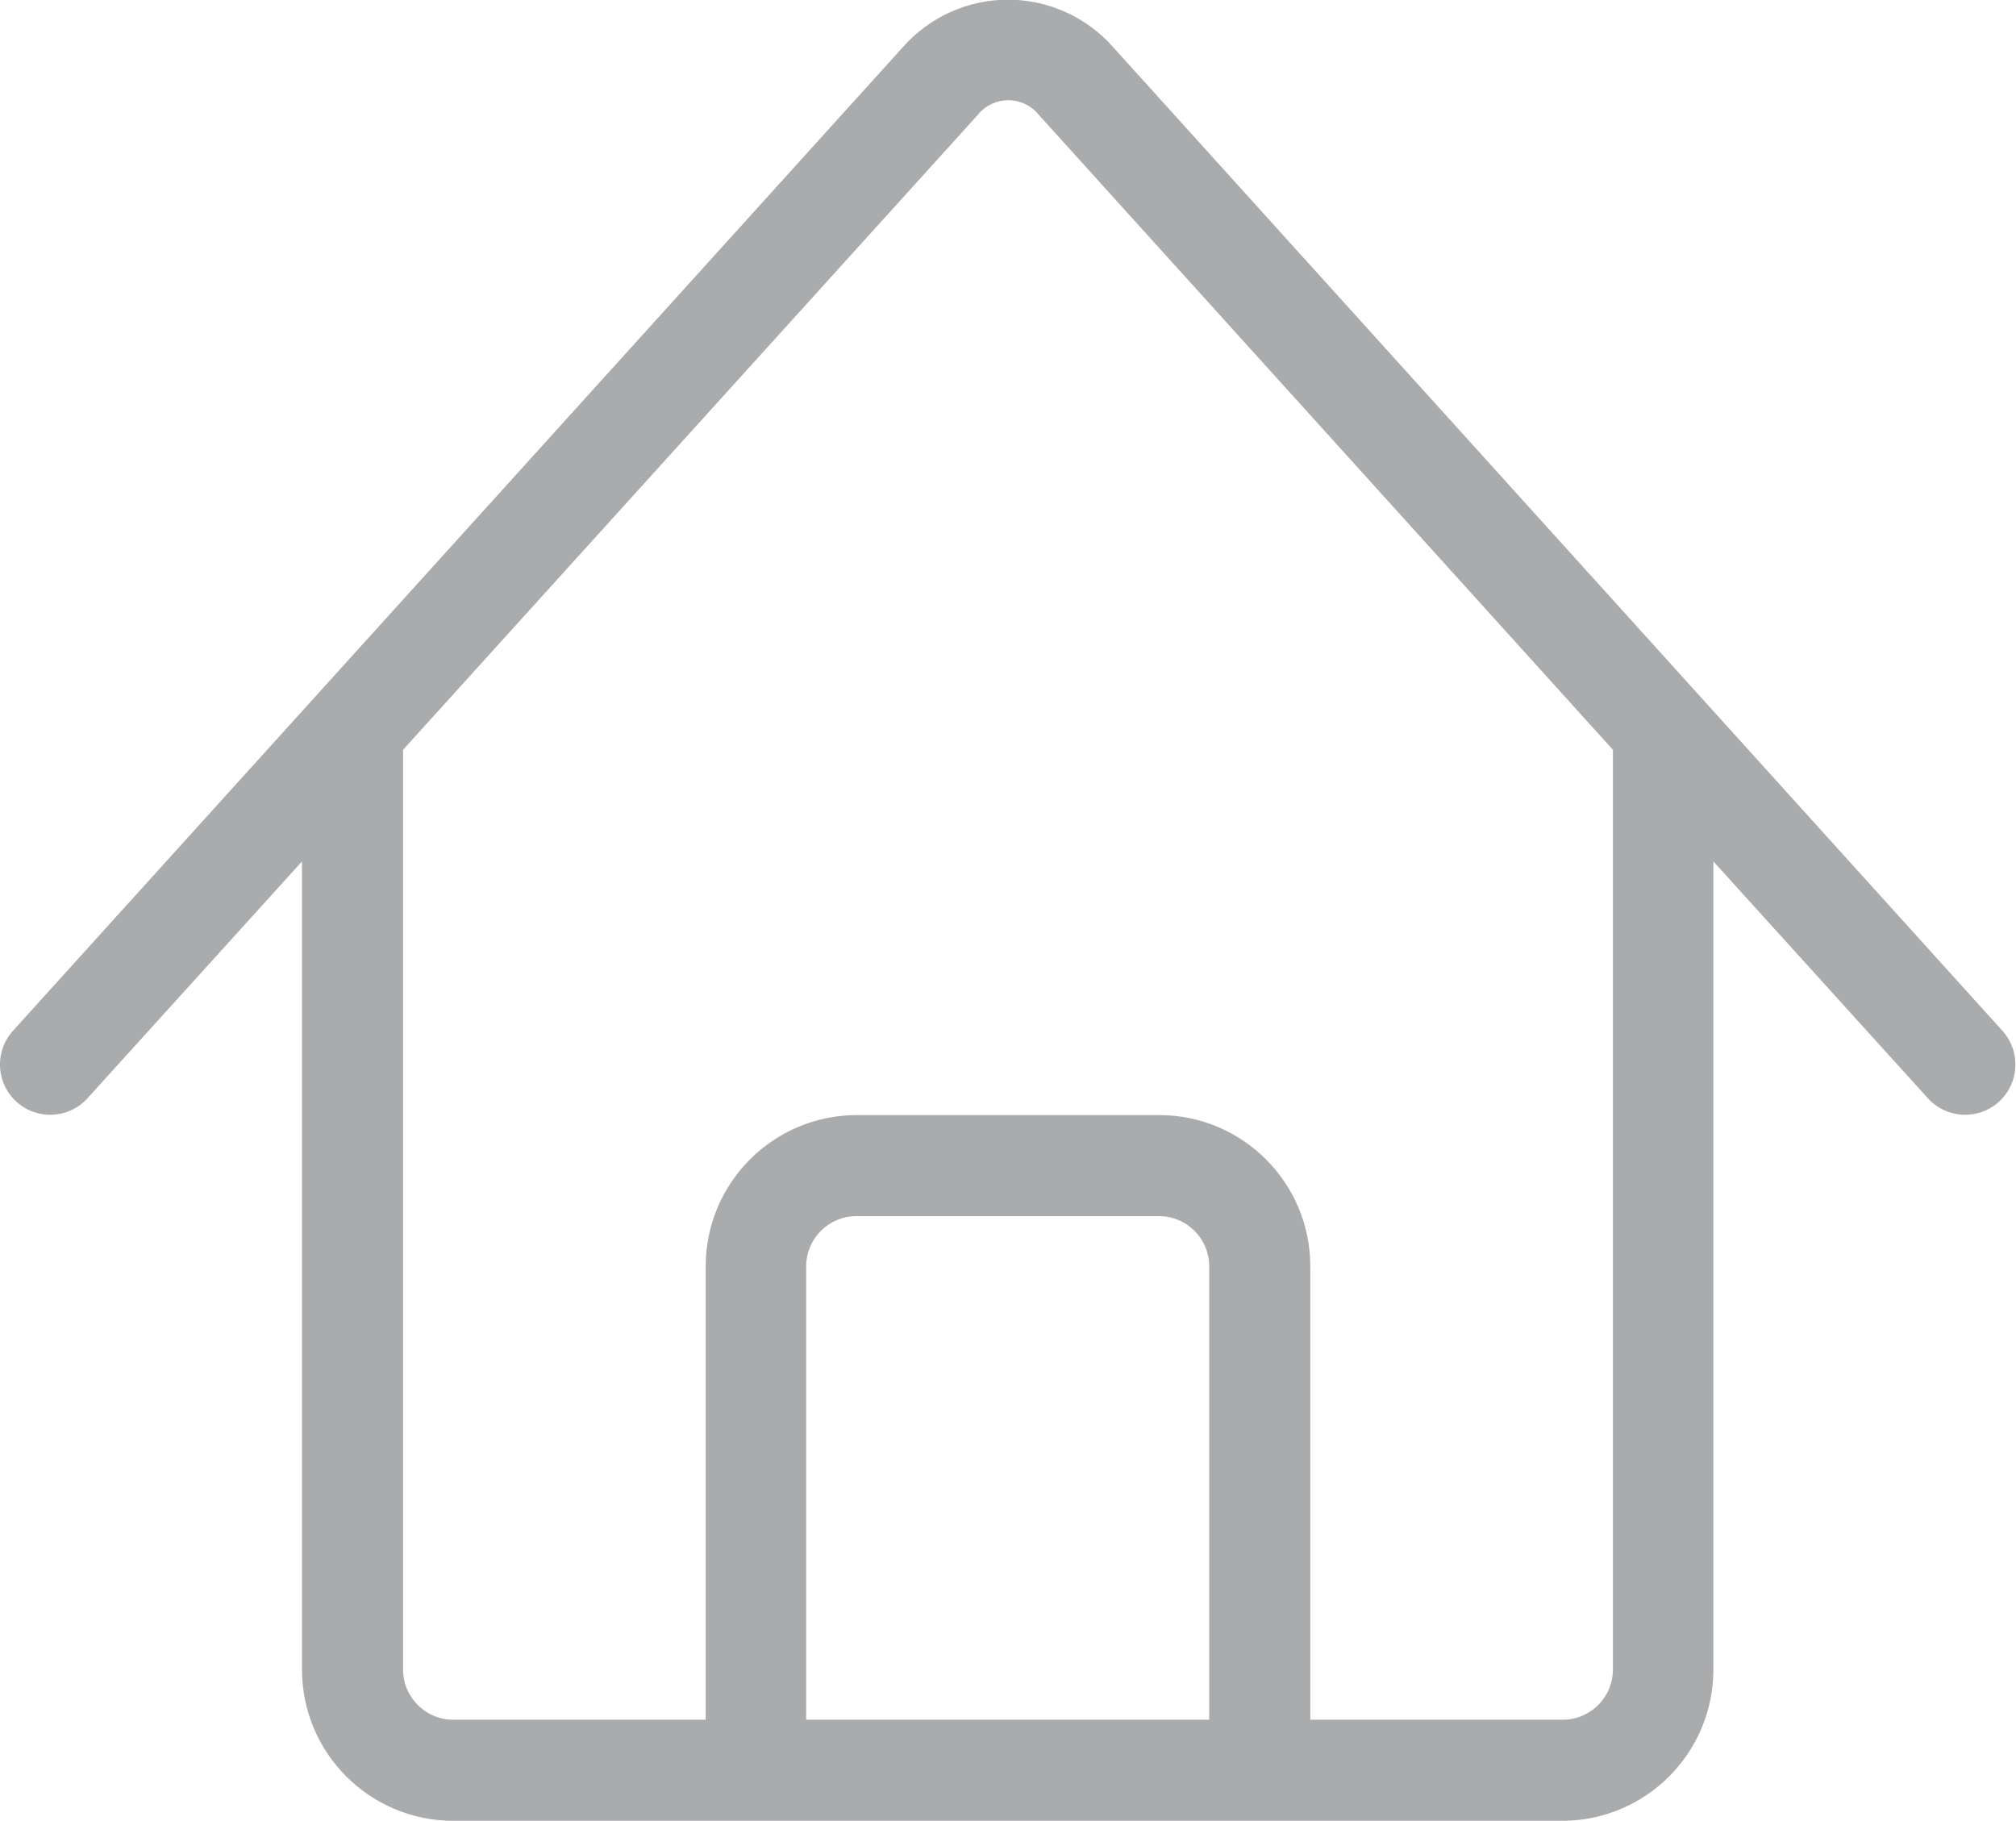
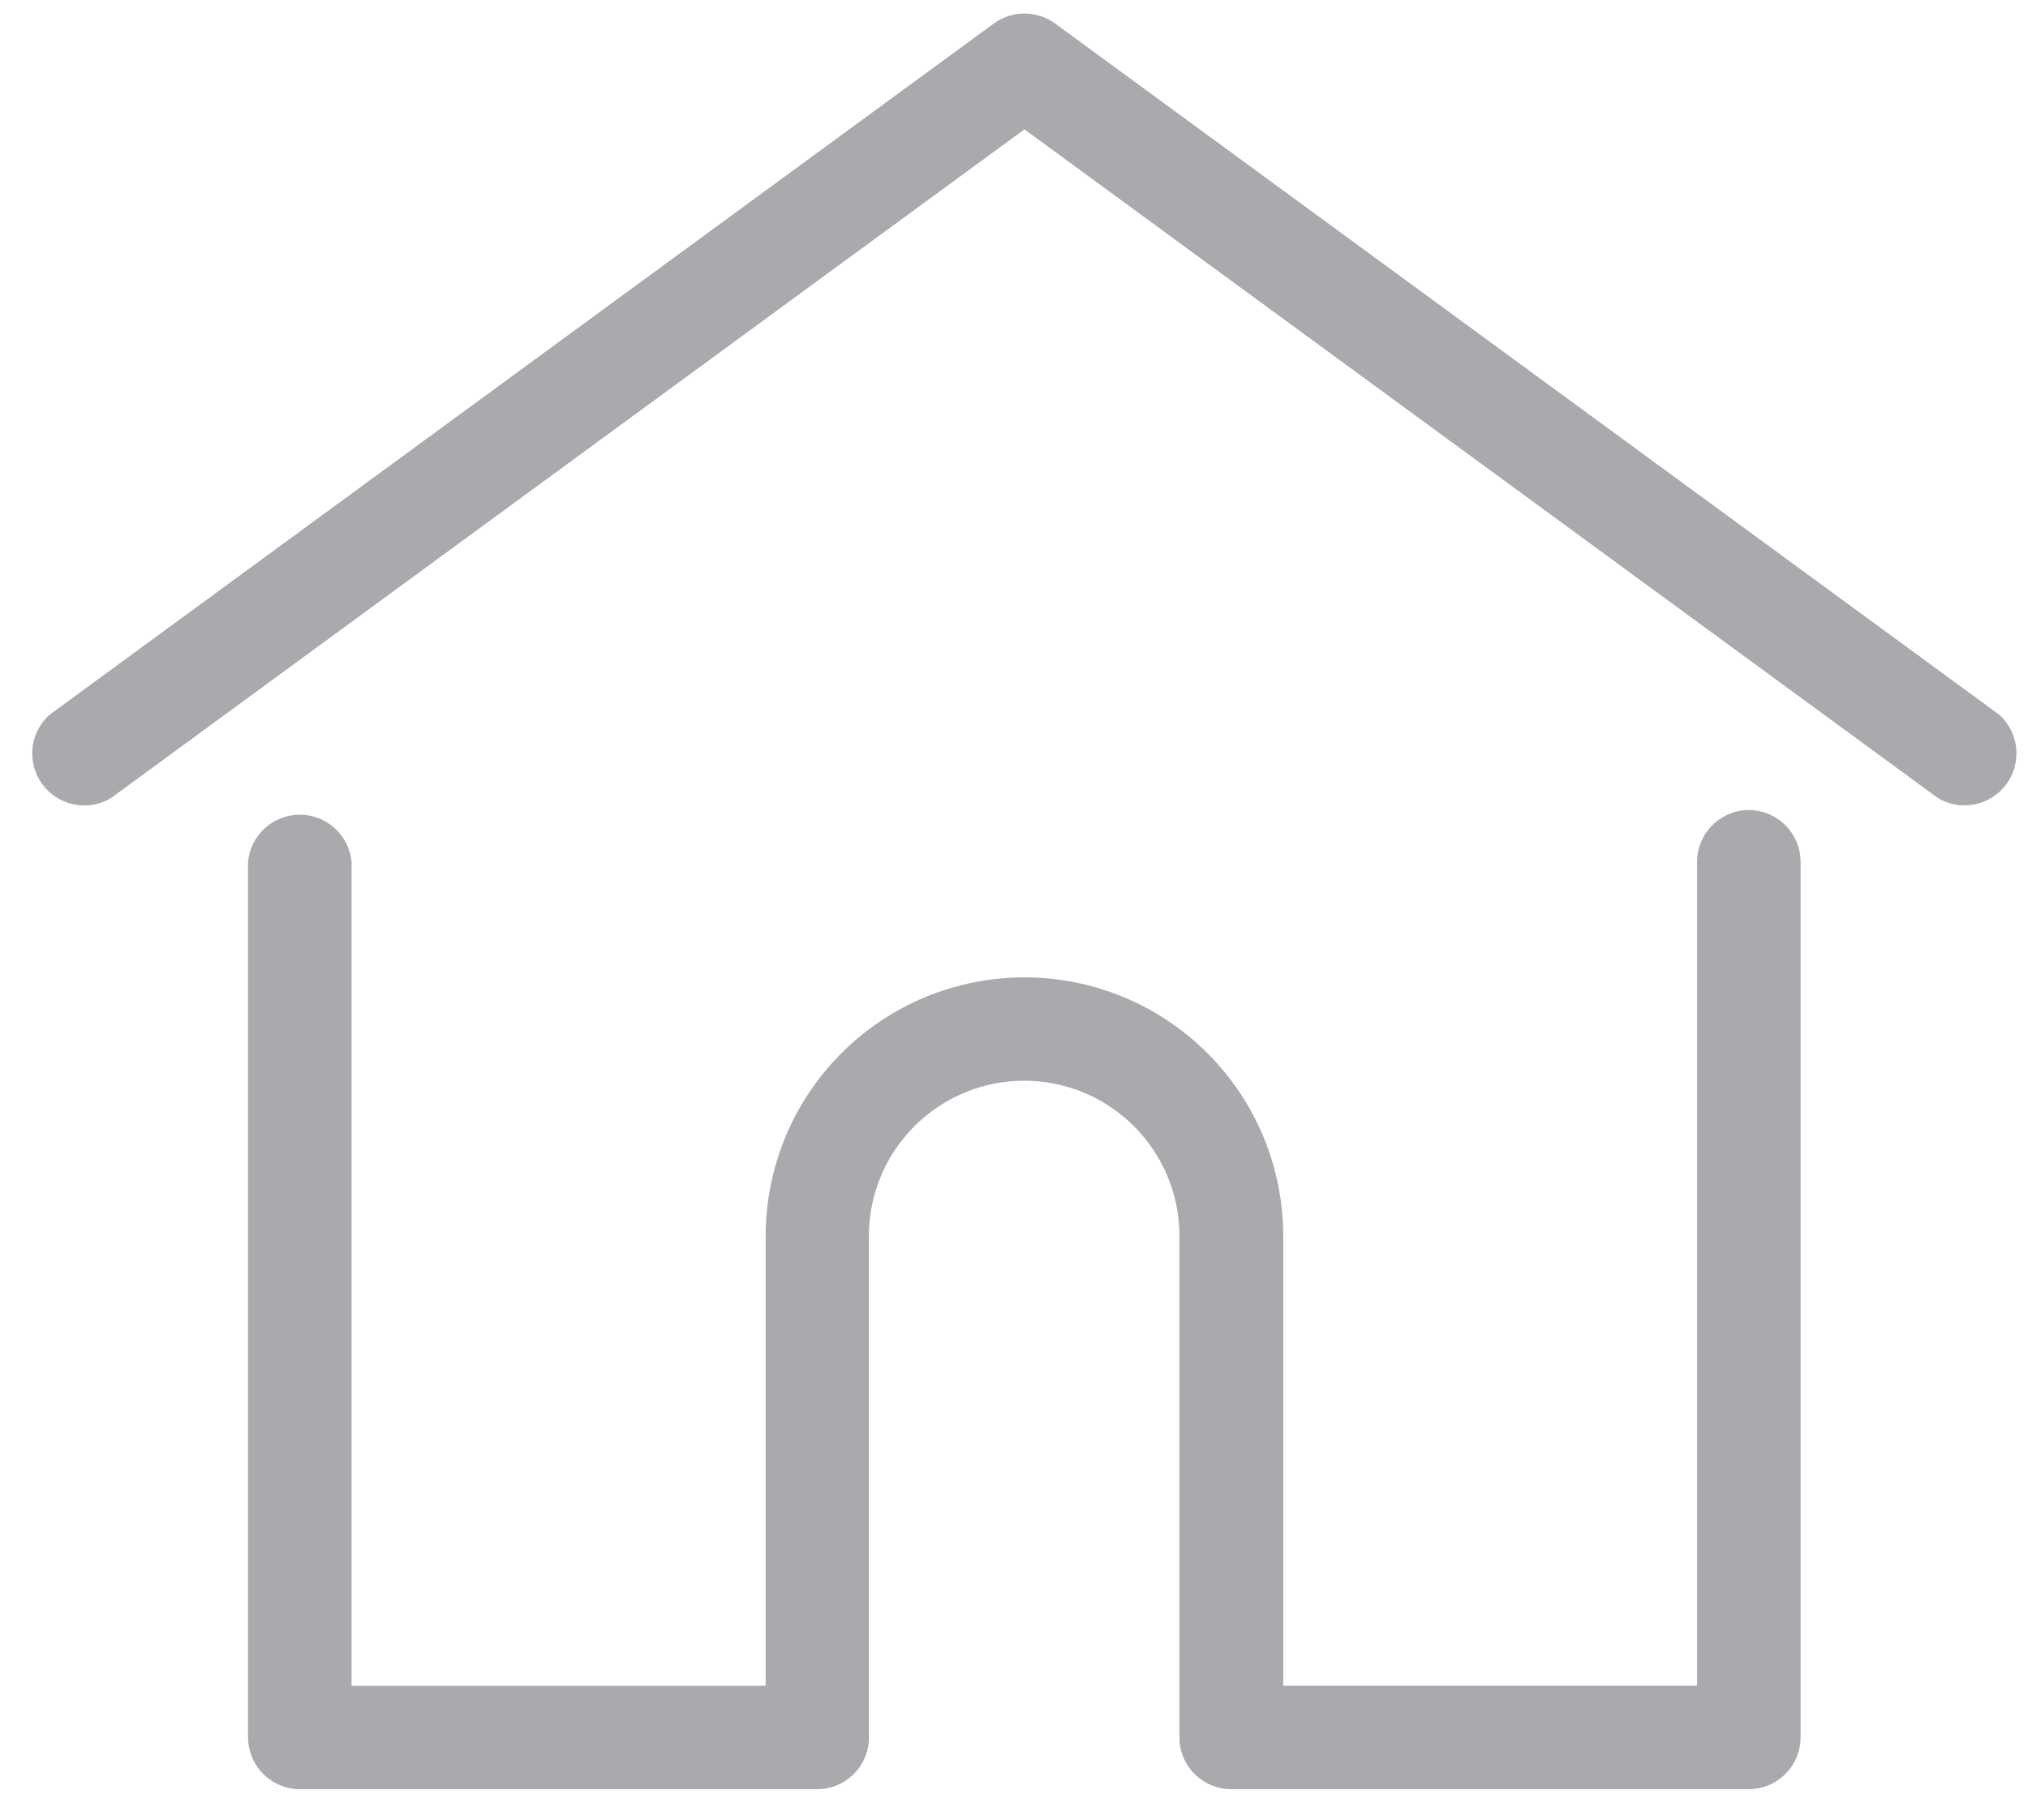
- <svg xmlns="http://www.w3.org/2000/svg" width="325.1" height="293.6" viewBox="0 0 325.1 293.6">
-   <path d="M260.1,269.2a8.1,8.1,0,0,1-8.1,8.1H211.3V204.2a24.4,24.4,0,0,0-24.4-24.4H138.2a24.4,24.4,0,0,0-24.4,24.4v73.1H73.1a8.1,8.1,0,0,1-8.1-8.1V120.9L157.7,18.5a6.3,6.3,0,0,1,9.8,0l92.6,102.4V269.2Zm-65,8.1H130V204.2a8.1,8.1,0,0,1,8.1-8.1h48.8a8.1,8.1,0,0,1,8.1,8.1v73.1ZM322.9,166.2h0L179.5,7.6a22.6,22.6,0,0,0-33.9,0L2.1,166.2a8.1,8.1,0,1,0,12,10.9l34.6-38.2V269.2a24.4,24.4,0,0,0,24.4,24.4H251.9a24.4,24.4,0,0,0,24.4-24.4V138.9l34.6,38.2a8.1,8.1,0,0,0,12-10.9Z" style="fill: #aaabad;fill-rule: evenodd" />
+ <svg xmlns="http://www.w3.org/2000/svg" width="39px" height="35px" viewBox="0 0 39 35" version="1.1">
+   <defs />
+   <g id="Page-1" stroke="none" stroke-width="1" fill="none" fill-rule="evenodd">
+     <g id="home" fill-rule="nonzero" fill="#A9AAAD">
+       <g id="Group-28">
+         <g id="Group-27">
+           <g id="Path-457">
+             <g id="path0_fill-link" transform="translate(0.62, 0.26)">
+               <path d="M37.827,13.487 L19.669,0.191 C19.498,0.067 19.292,-3.77551e-07 19.081,-3.77551e-07 C18.869,-3.77551e-07 18.663,0.067 18.493,0.191 L0.334,13.487 C0.148,13.653 0.031,13.881 0.005,14.128 C-0.02,14.375 0.046,14.623 0.193,14.823 C0.34,15.024 0.556,15.162 0.799,15.212 C1.043,15.262 1.296,15.22 1.51,15.093 L19.081,2.228 L36.652,15.093 C36.865,15.219 37.118,15.261 37.361,15.21 C37.603,15.16 37.819,15.021 37.965,14.822 C38.112,14.621 38.178,14.374 38.153,14.128 C38.127,13.881 38.011,13.653 37.827,13.487 Z" id="path0_fill" />
+             </g>
+           </g>
+         </g>
+       </g>
+       <g id="Group-30" transform="translate(4, 15)">
+         <g id="Group-29">
+           <g id="Path-458">
+             <g id="path1_fill-link" transform="translate(0.77, 0.58)">
+               <path d="M28.866,-7.32422e-07 C28.601,-7.32422e-07 28.346,0.105 28.159,0.293 C27.971,0.48 27.866,0.735 27.866,1 L27.866,16.844 L19.908,16.844 L19.908,8.196 C19.908,7.542 19.779,6.895 19.529,6.291 C19.279,5.688 18.912,5.139 18.45,4.677 C17.988,4.215 17.439,3.848 16.836,3.598 C16.232,3.348 15.585,3.219 14.931,3.219 C14.277,3.219 13.63,3.348 13.026,3.598 C12.422,3.848 11.874,4.215 11.412,4.677 C10.95,5.139 10.583,5.688 10.333,6.291 C10.083,6.895 9.954,7.542 9.954,8.196 L9.954,16.845 L1.991,16.845 L1.991,0.995 C1.967,0.747 1.852,0.517 1.668,0.35 C1.484,0.183 1.244,0.09 0.995,0.09 C0.747,0.09 0.507,0.183 0.323,0.35 C0.139,0.517 0.024,0.747 -3.35693e-07,0.995 L-3.35693e-07,17.834 C-3.35693e-07,18.099 0.105,18.354 0.293,18.541 C0.48,18.729 0.735,18.834 1,18.834 L10.948,18.834 C11.198,18.833 11.438,18.738 11.622,18.568 C11.805,18.398 11.918,18.165 11.939,17.916 C11.94,17.89 11.94,17.864 11.939,17.838 L11.939,8.194 C11.939,7.402 12.254,6.642 12.814,6.082 C13.374,5.522 14.133,5.207 14.925,5.207 C15.718,5.207 16.477,5.522 17.037,6.082 C17.597,6.642 17.912,7.402 17.912,8.194 L17.912,17.838 C17.911,17.864 17.911,17.889 17.912,17.915 C17.932,18.164 18.045,18.397 18.229,18.567 C18.412,18.737 18.653,18.833 18.903,18.834 L28.857,18.834 C29.122,18.834 29.377,18.729 29.564,18.541 C29.752,18.354 29.857,18.099 29.857,17.834 L29.857,0.995 C29.856,0.732 29.751,0.48 29.566,0.294 C29.38,0.108 29.129,0.002 28.866,-7.32422e-07 Z" id="path1_fill" />
+             </g>
+           </g>
+         </g>
+       </g>
+     </g>
+   </g>
</svg>
